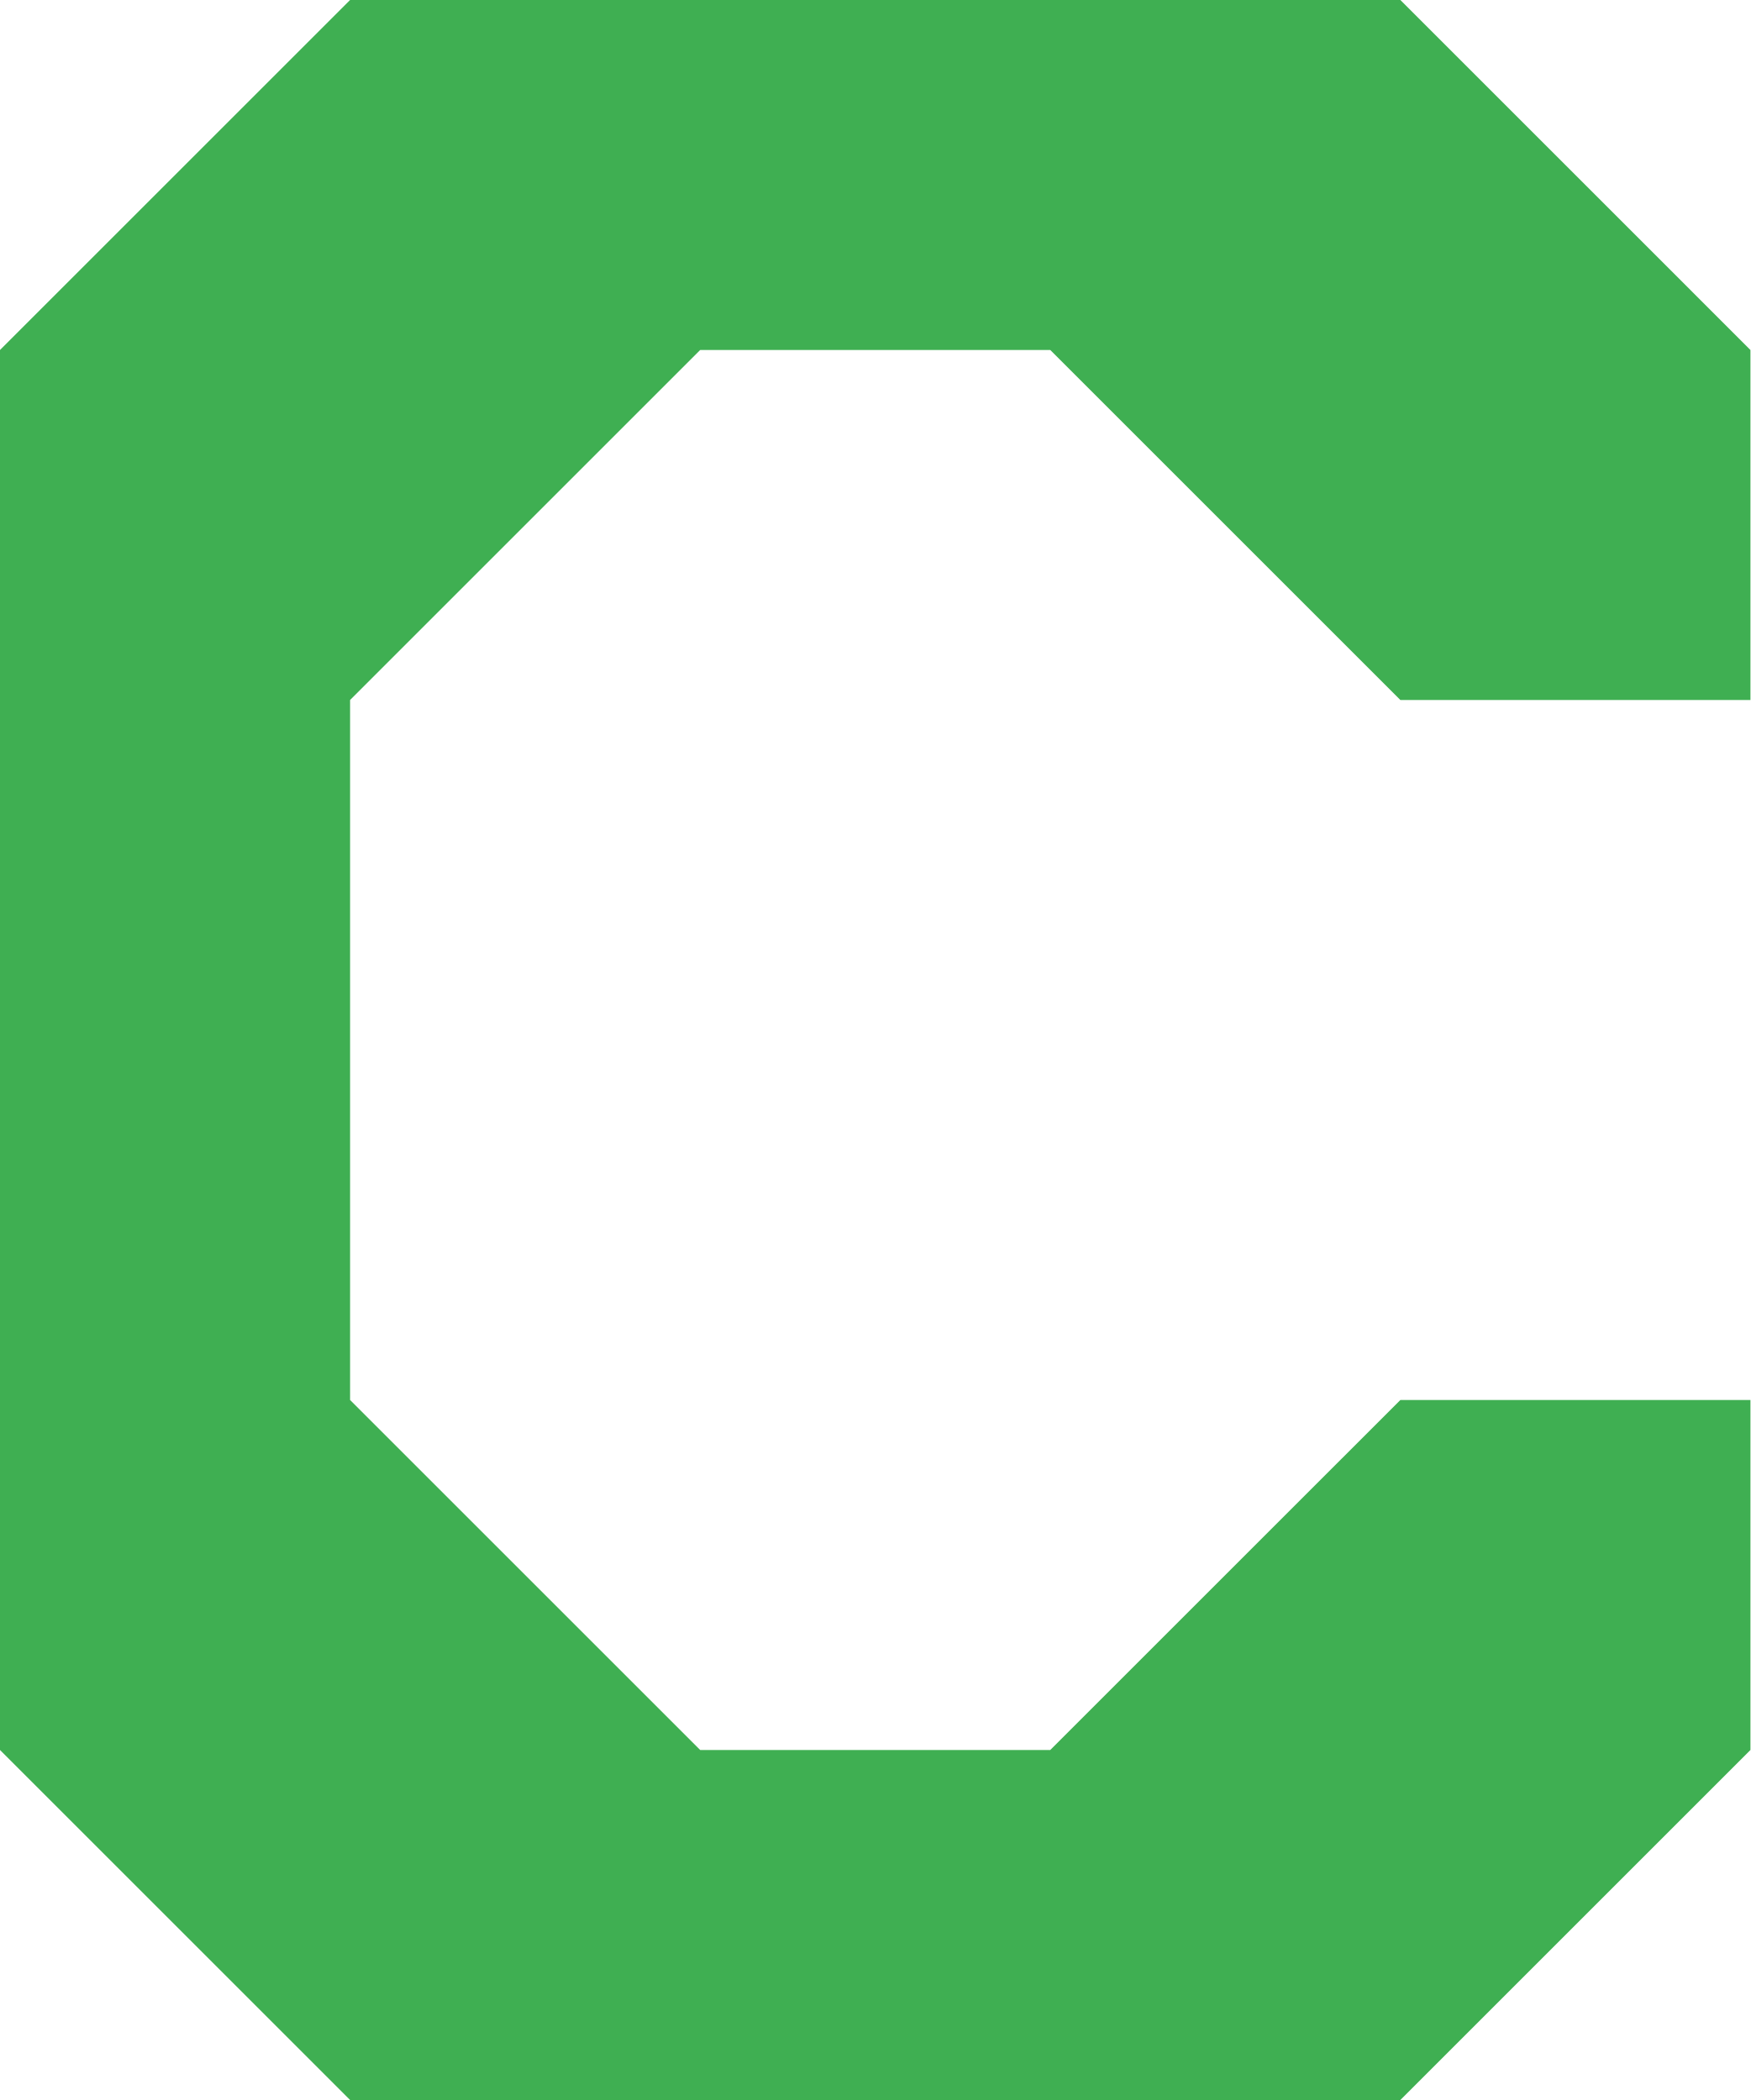
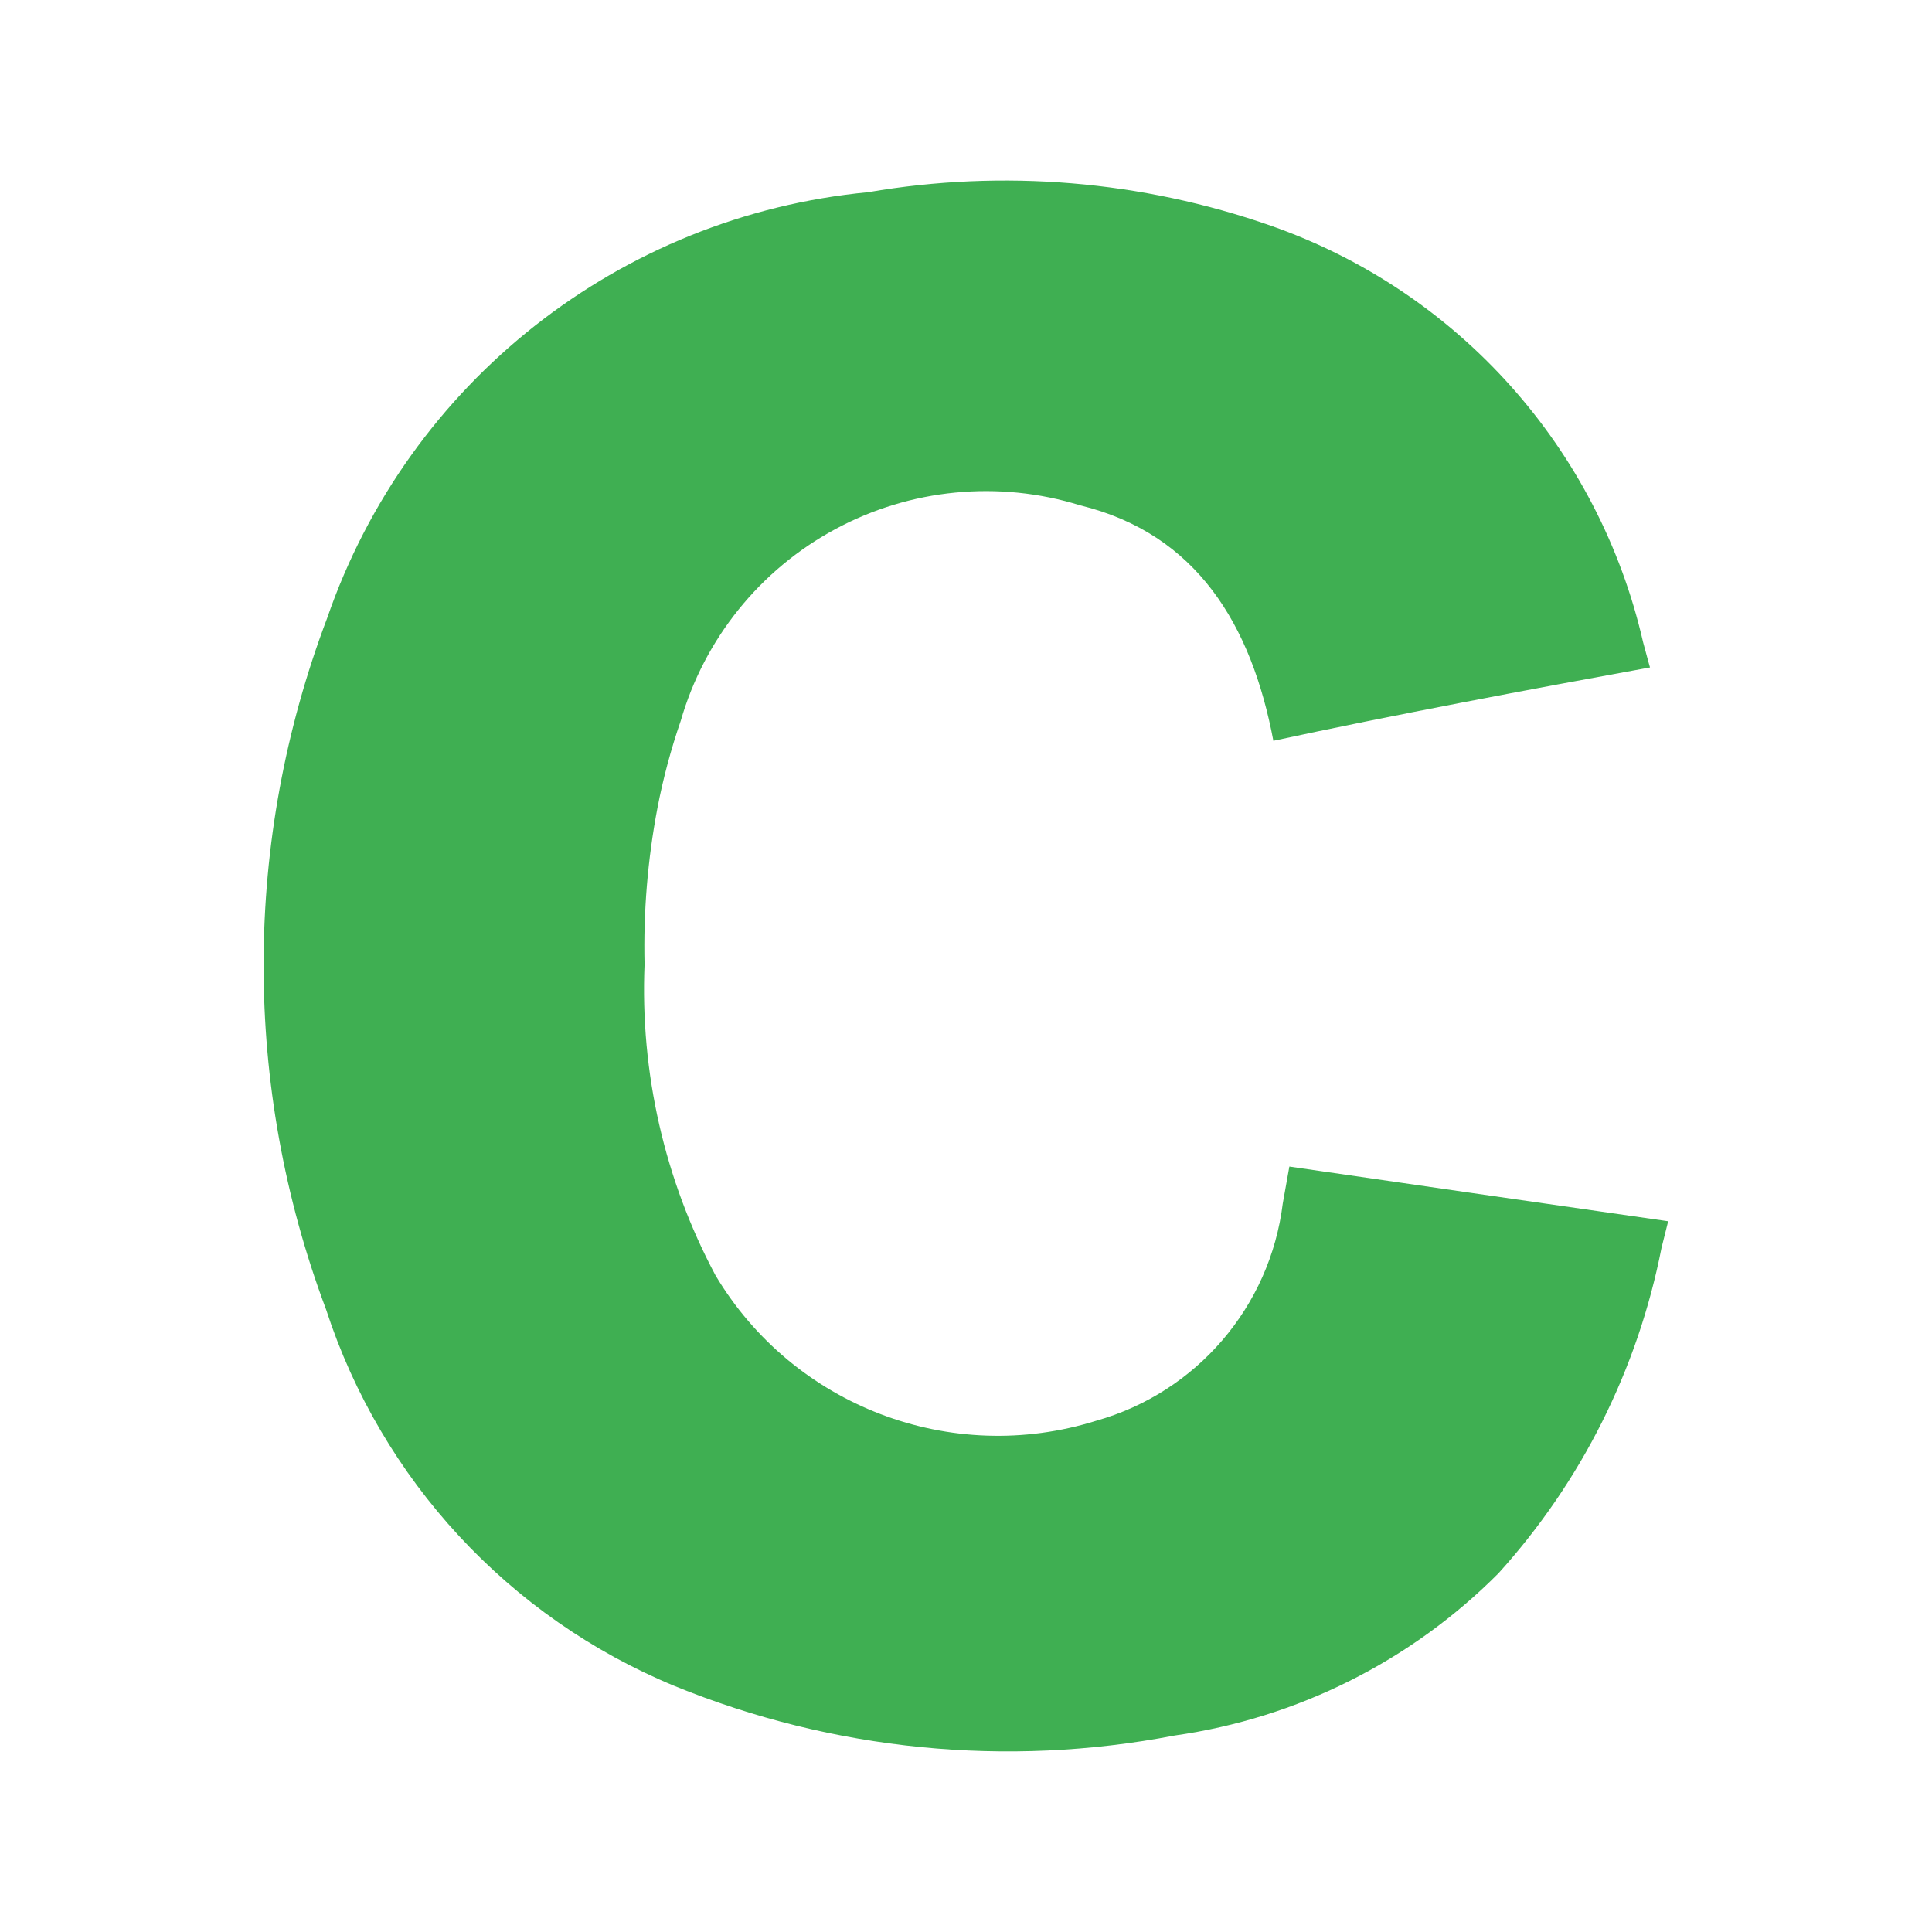
- <svg xmlns="http://www.w3.org/2000/svg" viewBox="-2 -3 5 6">
-   <path d="M 2 -3 L 3 -2 L 3 -1 L 2 -1 L 1 -2 L 0 -2 L -1 -1 L -1 1 L 0 2 L 1 2 L 2 1 L 3 1 L 3 2 L 2 3 L -1 3 L -2 2 L -2 0 L -2 -2 L -1 -3" style="fill:#3faf52" />
+ <svg xmlns="http://www.w3.org/2000/svg" viewBox="0 0 32 32">
+   <path d="M10.676,15.973a10.052,10.052,0,0,0,1.175,5.151,5.446,5.446,0,0,0,6.306,2.408,4.284,4.284,0,0,0,3.09-3.6c.107-.6.109-.61.109-.61,1.737.251,4.537.658,6.274.906l-.11.44a11.256,11.256,0,0,1-2.7,5.39,9.439,9.439,0,0,1-5.366,2.688,14.61,14.61,0,0,1-8.277-.819A10.151,10.151,0,0,1,5.4,21.687a16.225,16.225,0,0,1,.019-11.45,10.538,10.538,0,0,1,8.963-7.054,13.353,13.353,0,0,1,6.666.555,9.571,9.571,0,0,1,6.167,6.9c.094.352.114.417.114.417-1.932.351-4.319.8-6.238,1.215-.362-1.915-1.265-3.428-3.2-3.9a5.263,5.263,0,0,0-6.616,3.57,10.49,10.49,0,0,0-.385,1.439A12.31,12.31,0,0,0,10.676,15.973Z" style="fill:#3faf52" />
</svg>
